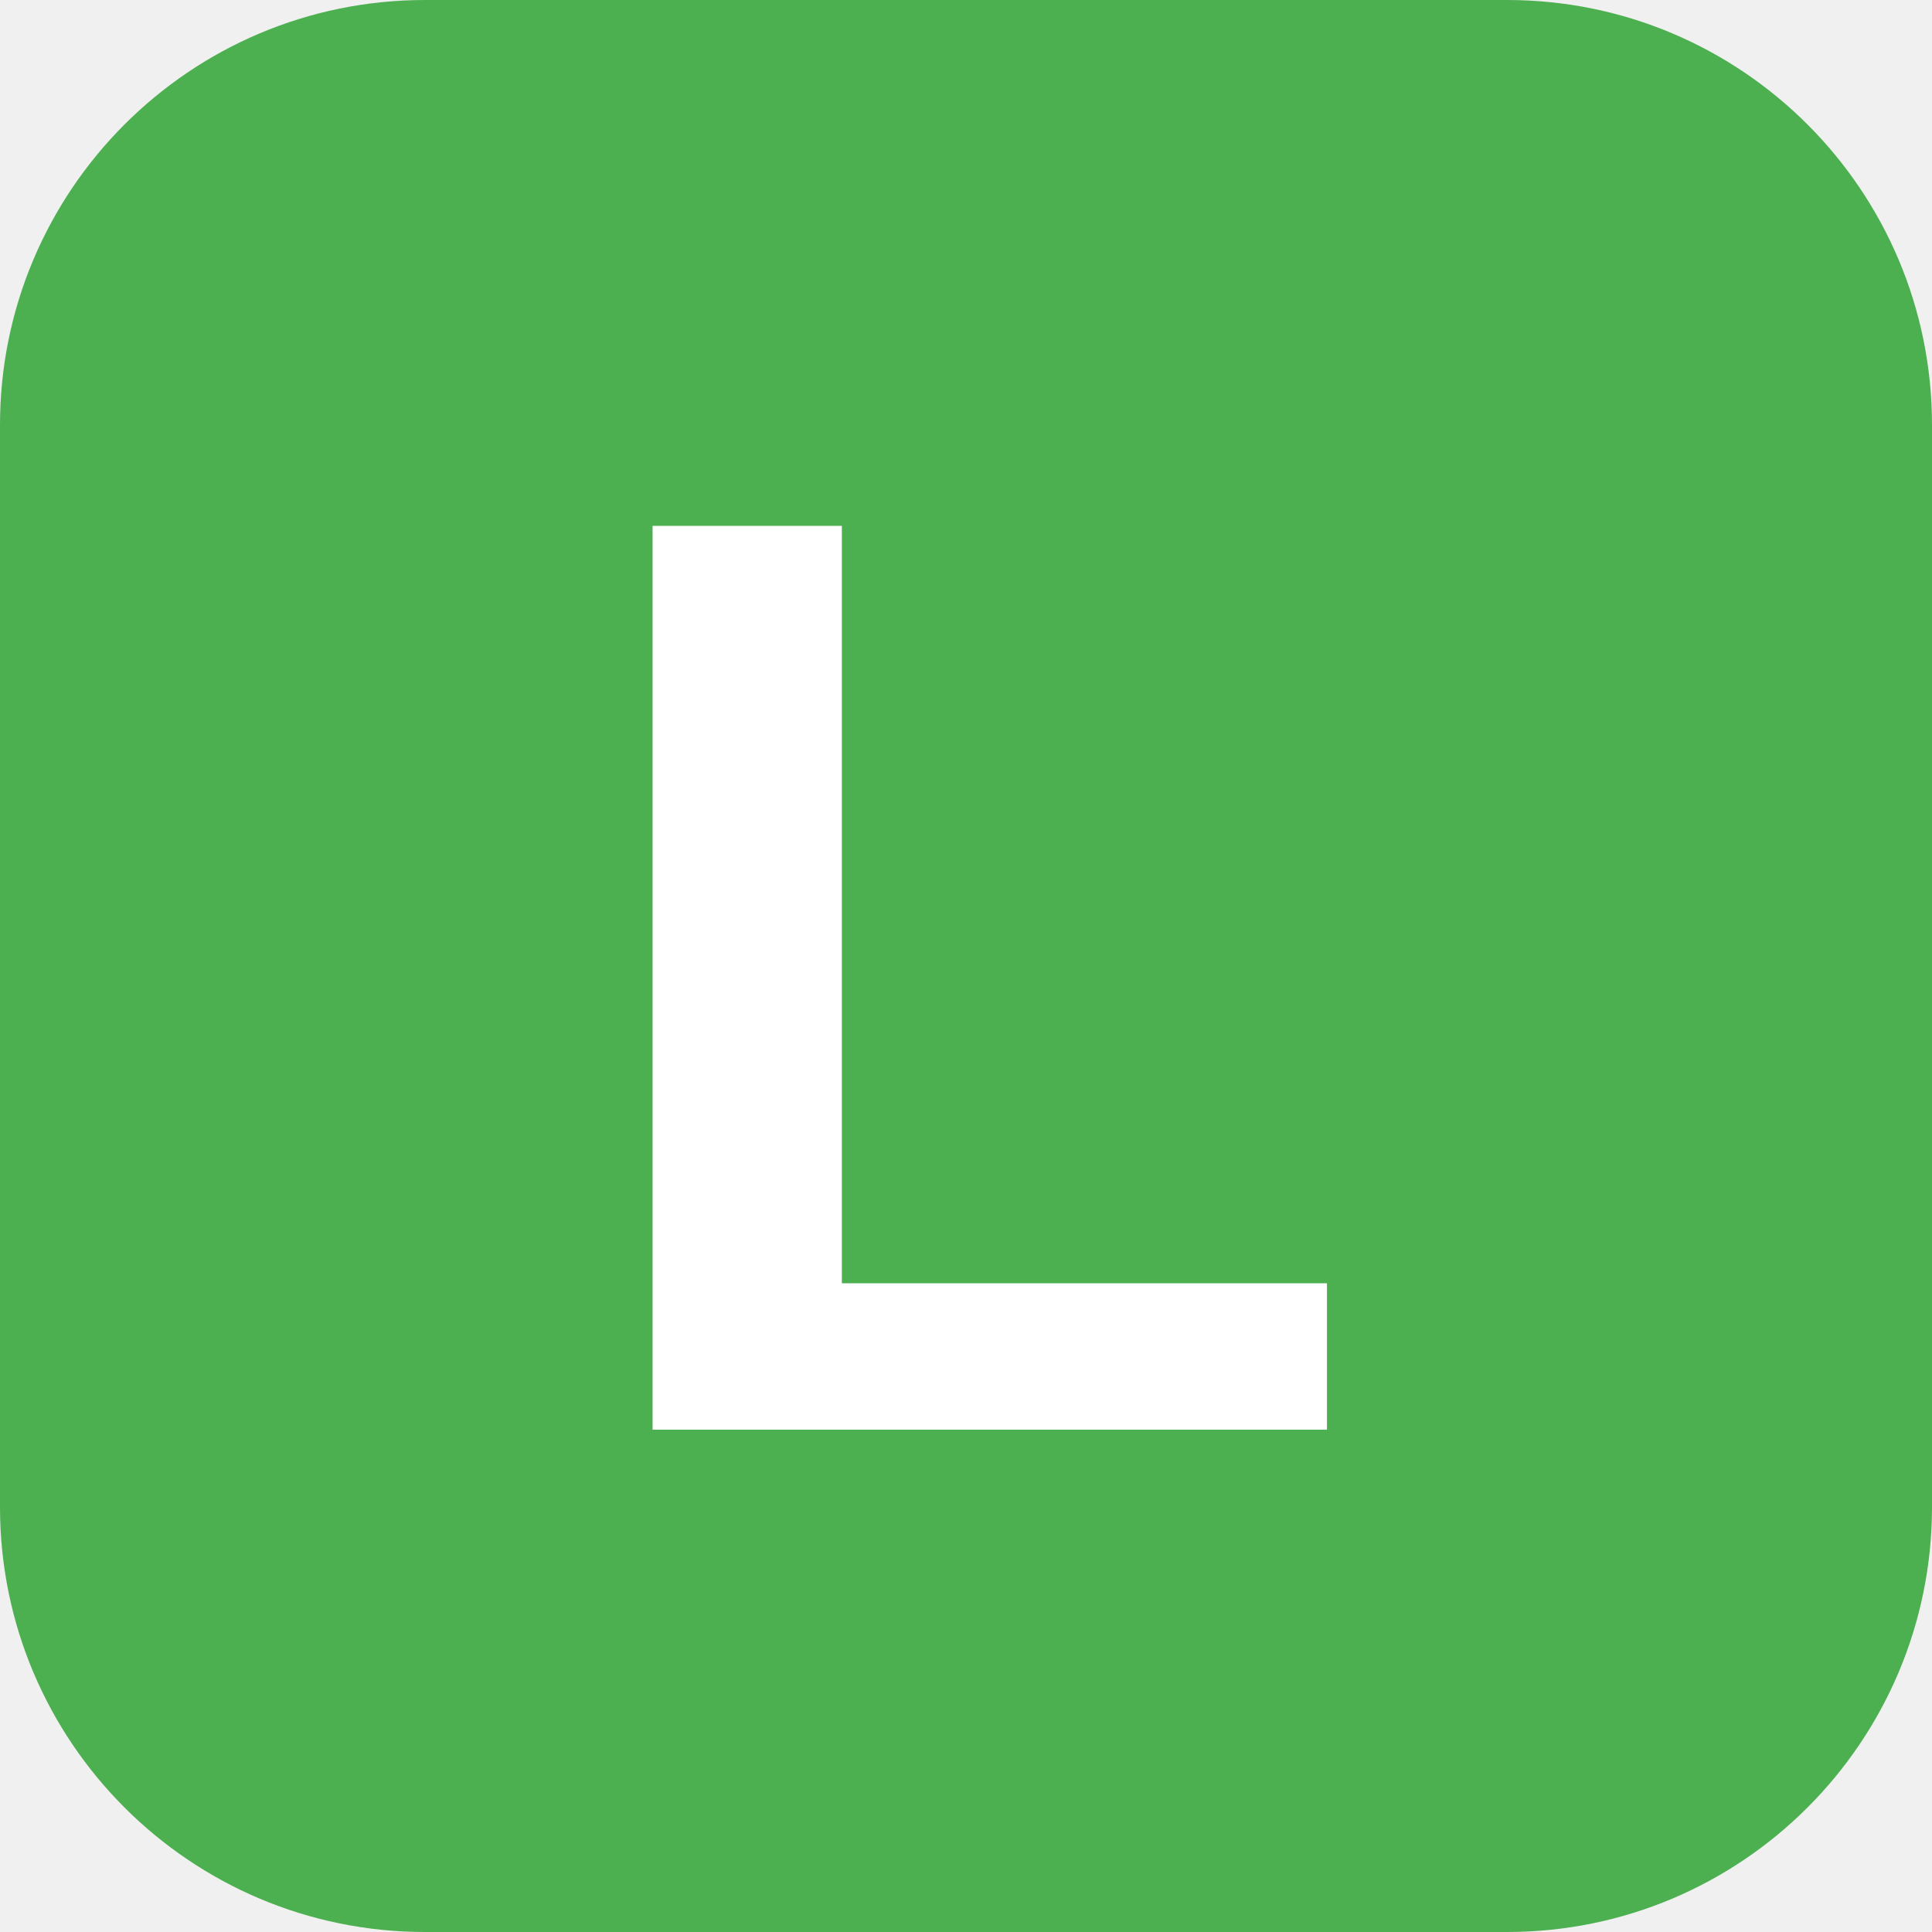
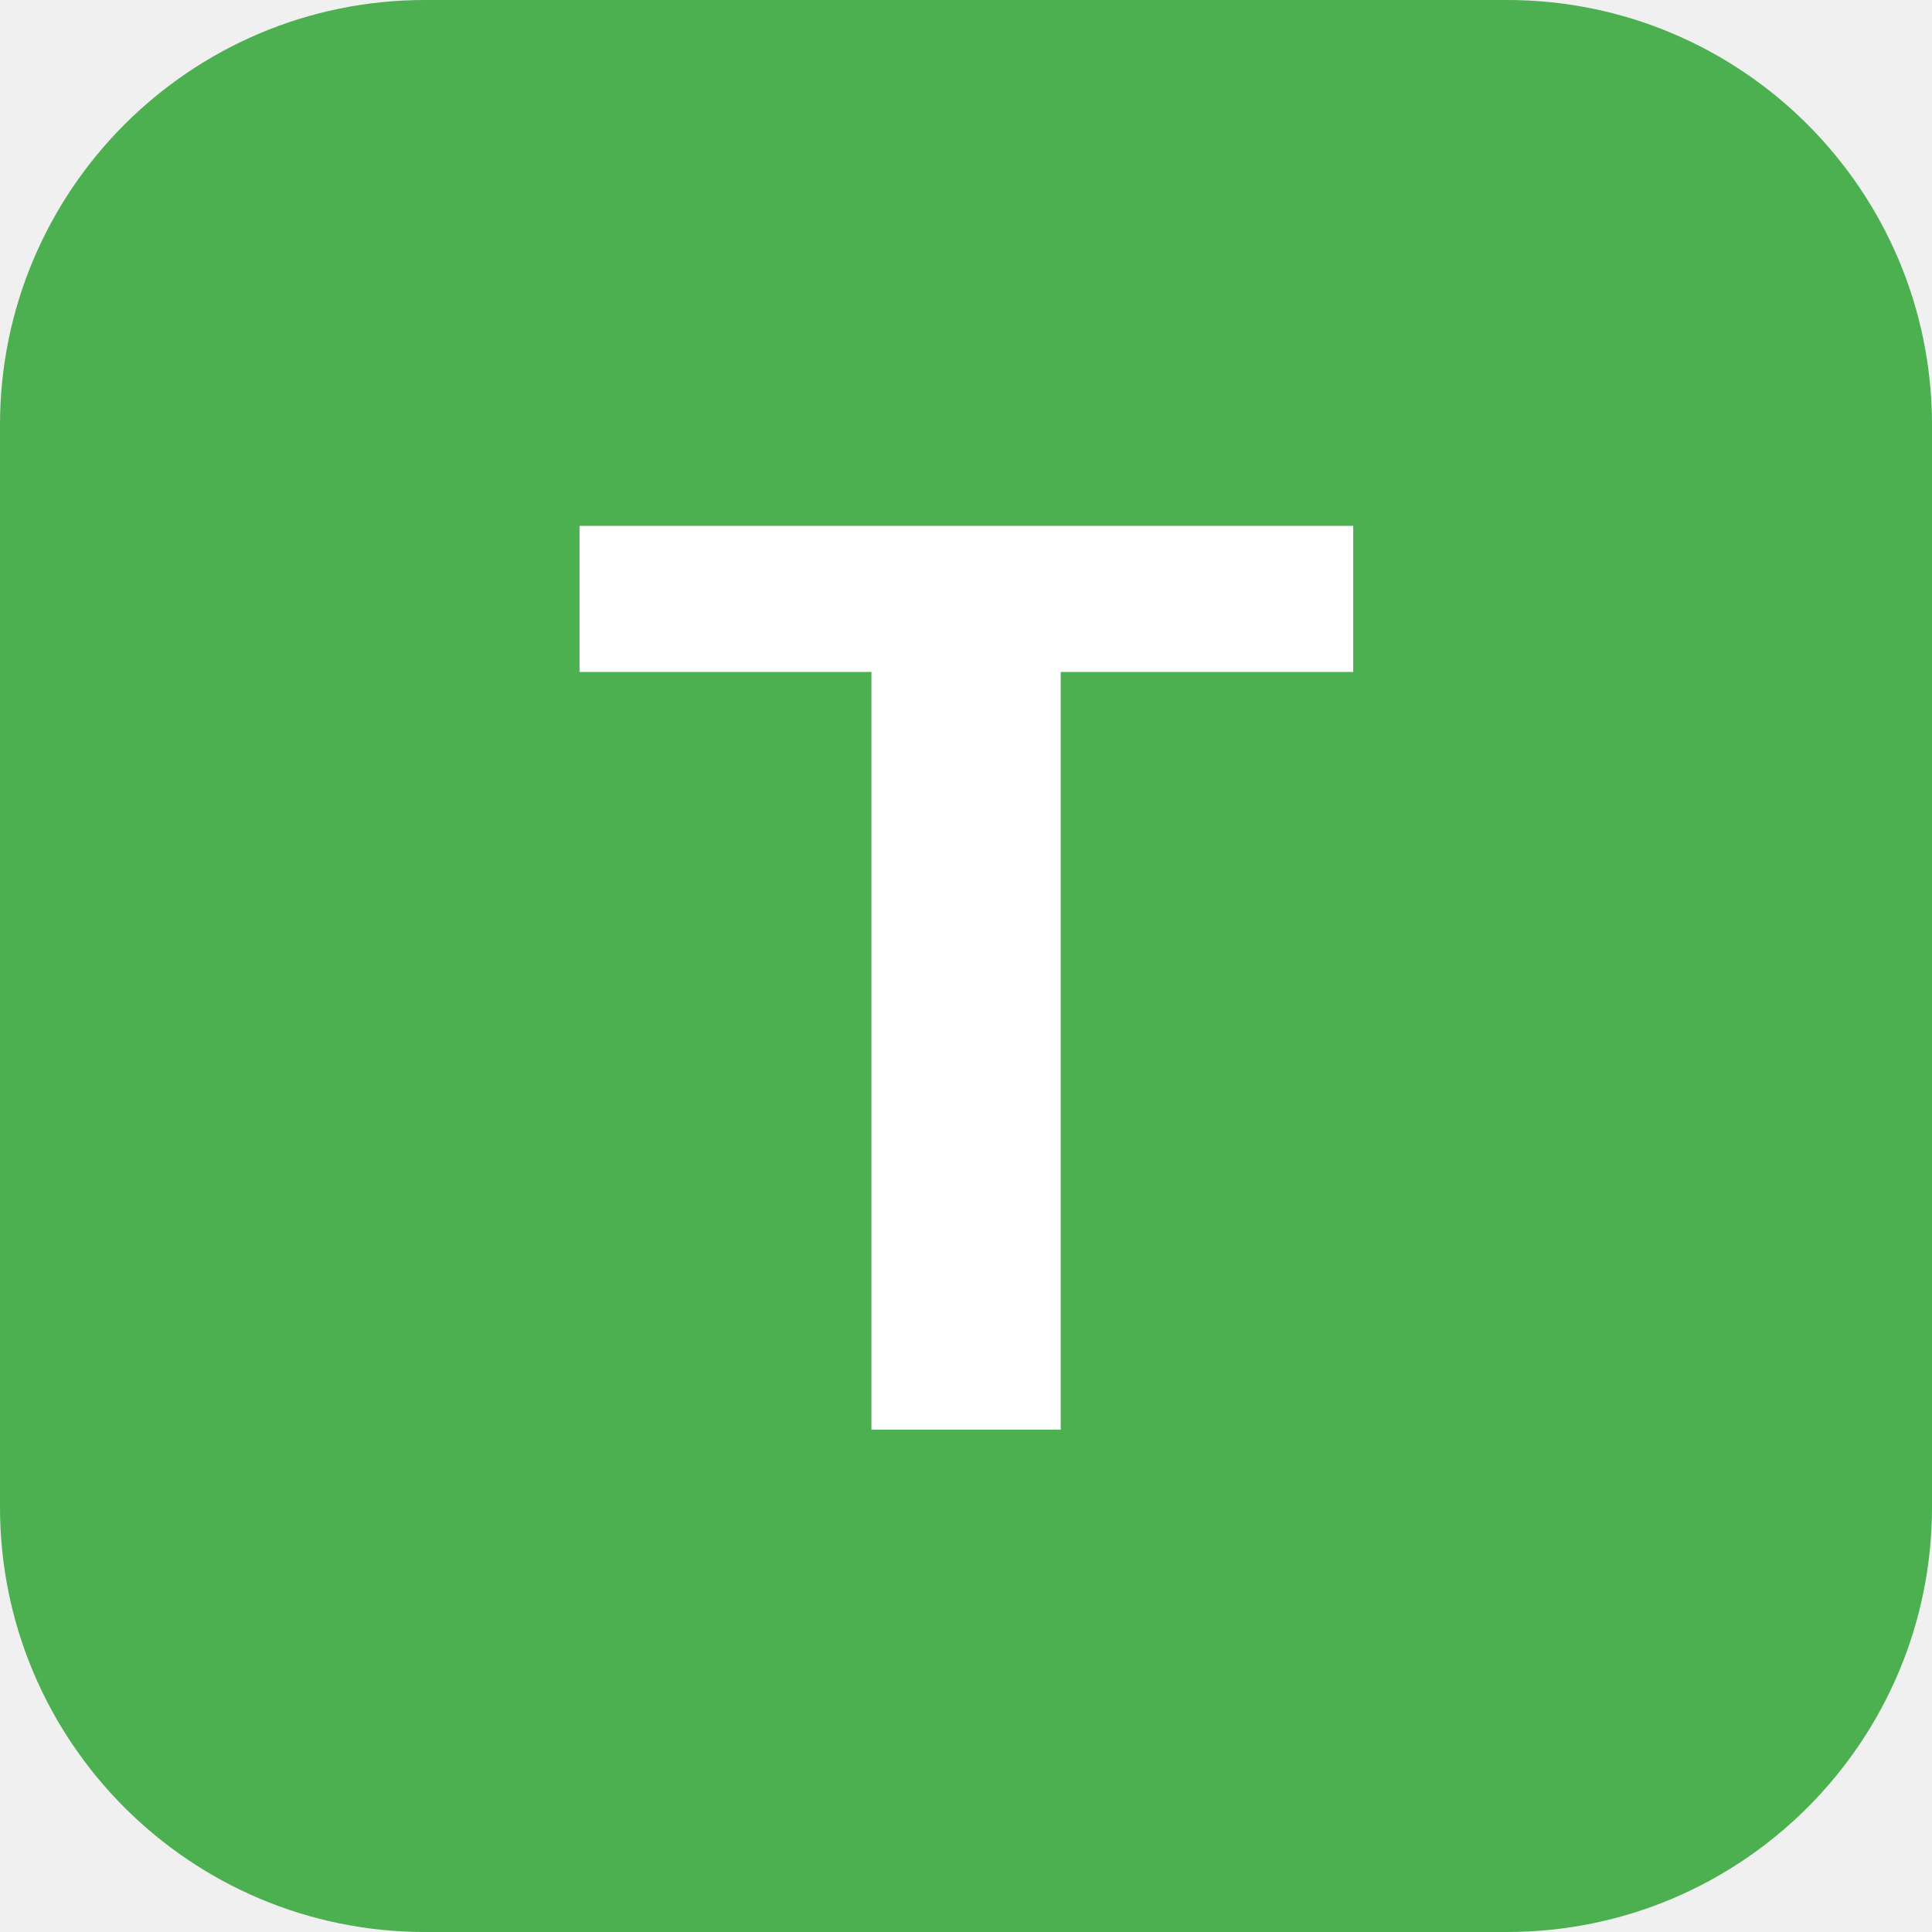
<svg xmlns="http://www.w3.org/2000/svg" viewBox="0 0 100 100">
  <rect width="100" height="100" rx="22" fill="#4CAF50" />
-   <text x="50" y="74" font-family="Arial, sans-serif" font-weight="900" font-size="68" text-anchor="middle" fill="white">L</text>
+   <text x="50" y="74" font-family="Arial, sans-serif" font-weight="900" font-size="68" text-anchor="middle" fill="white">T</text>
</svg>
